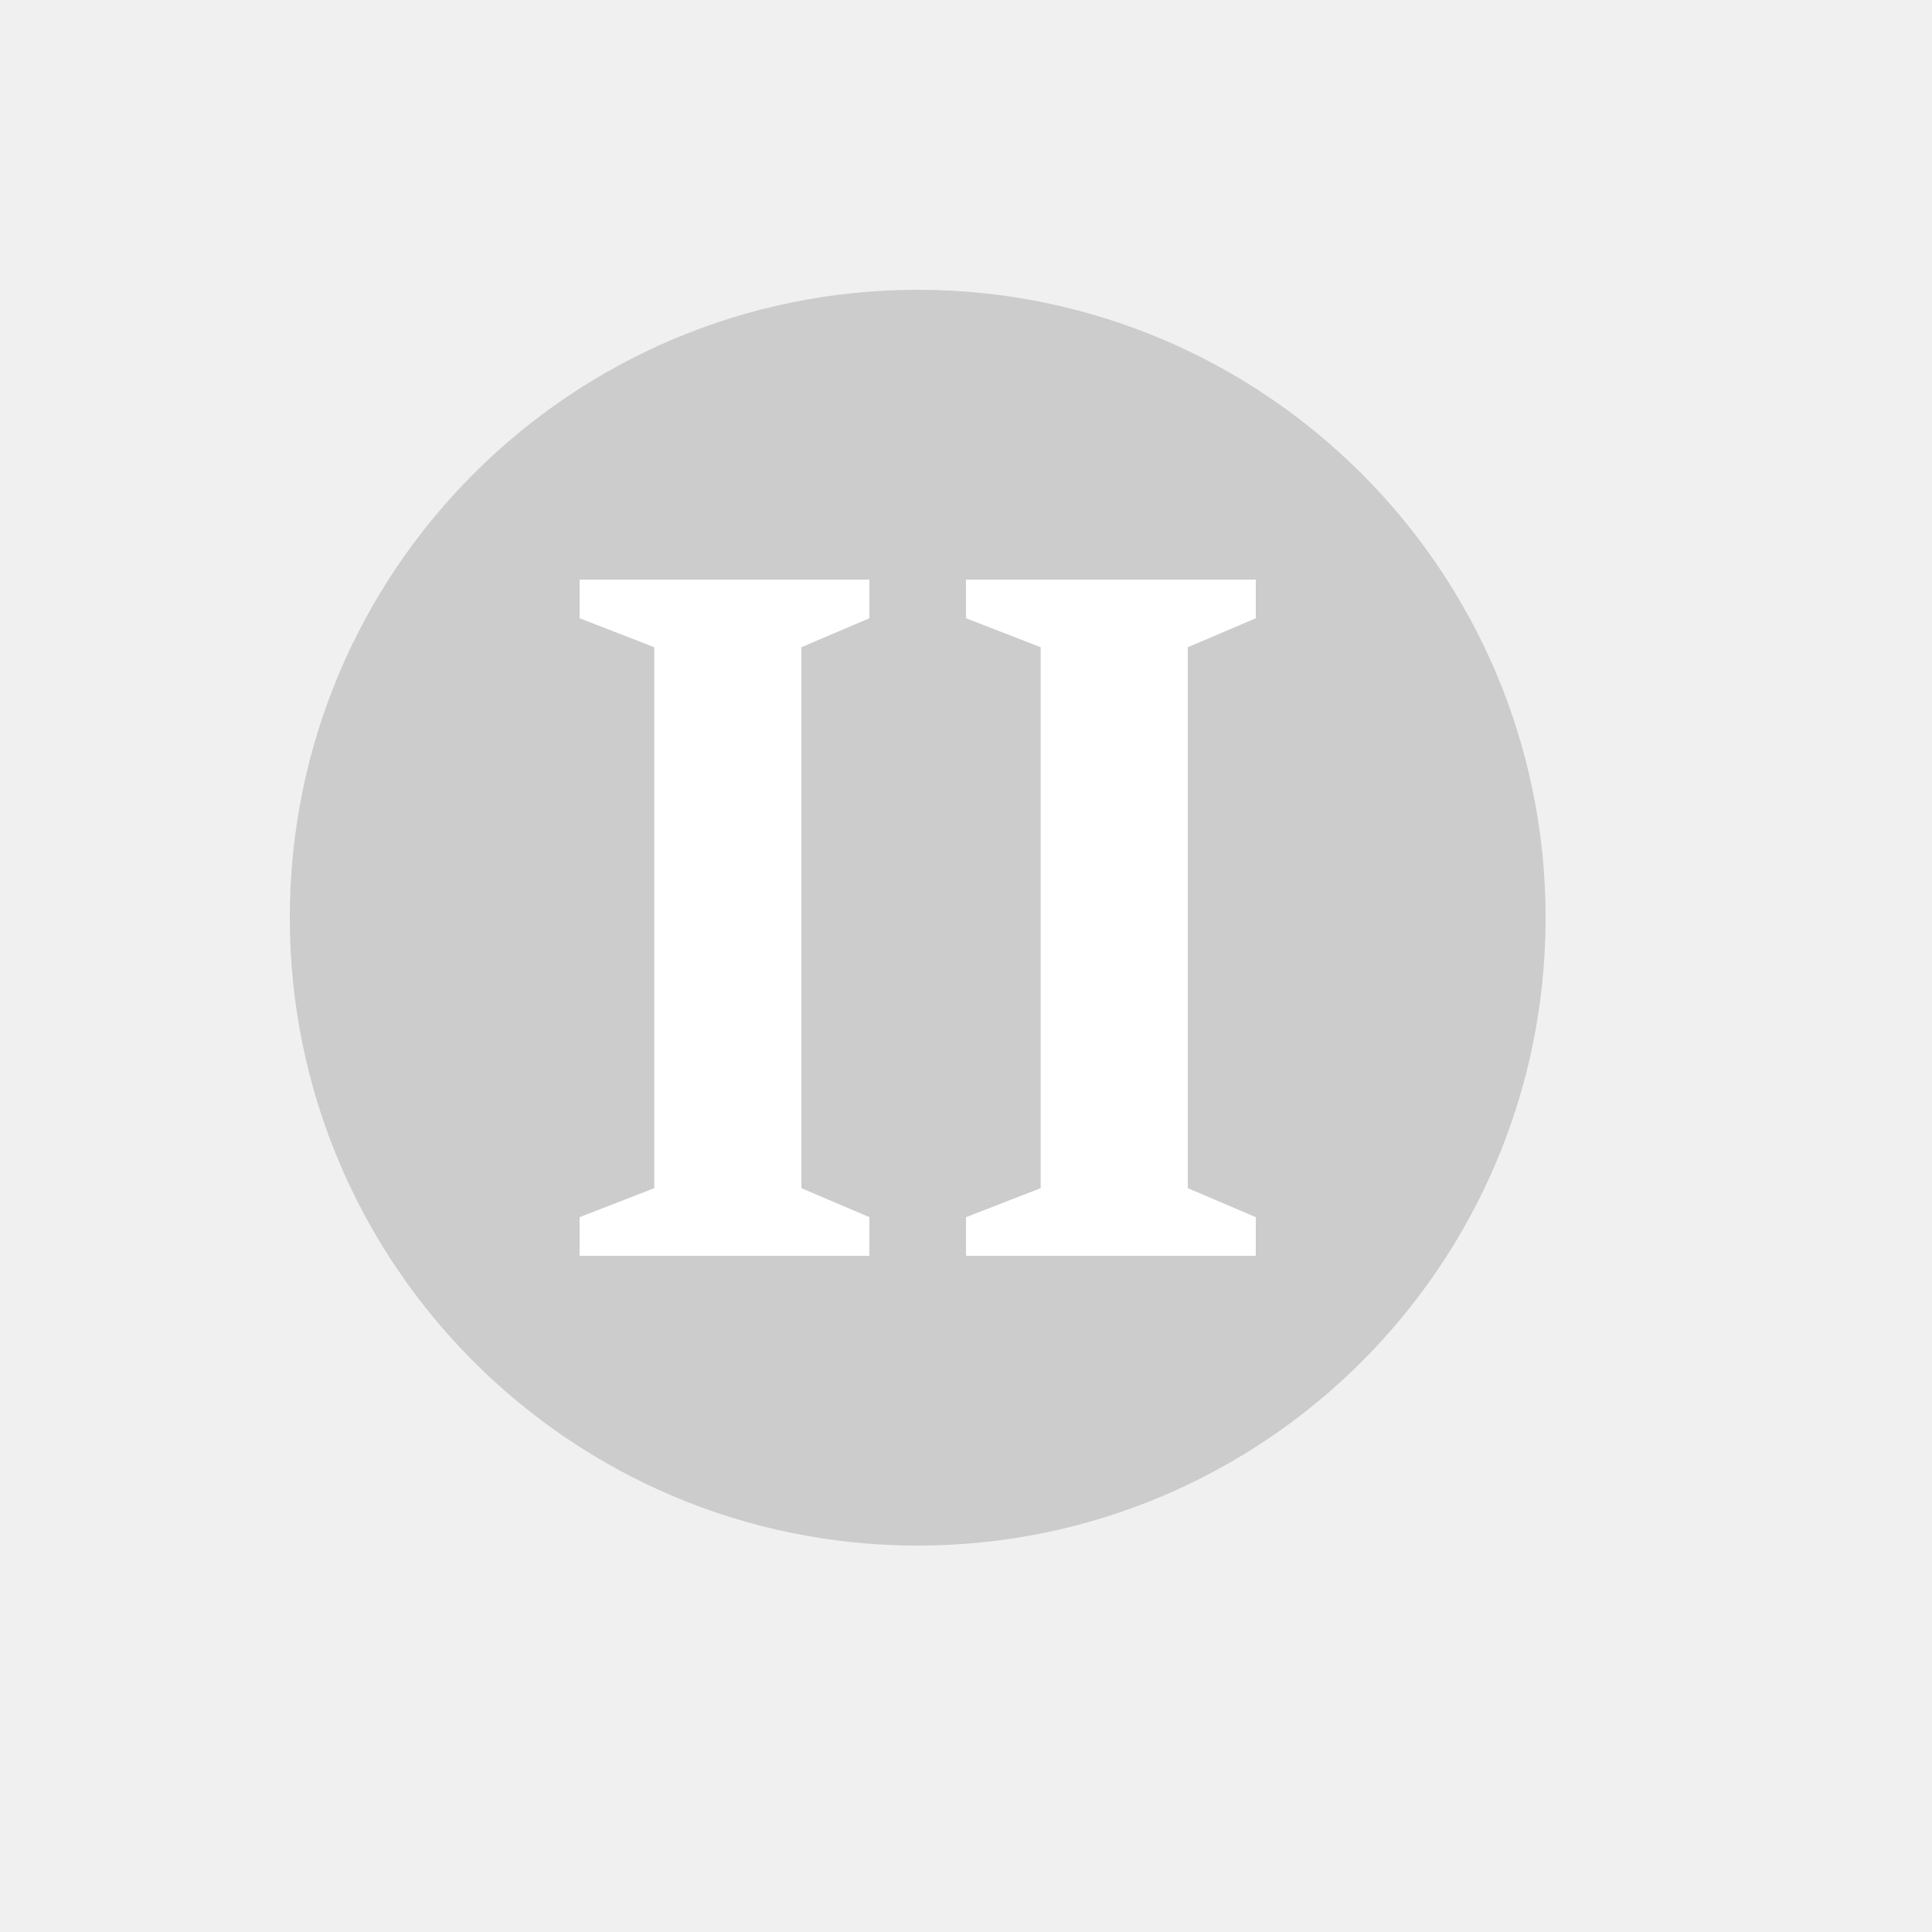
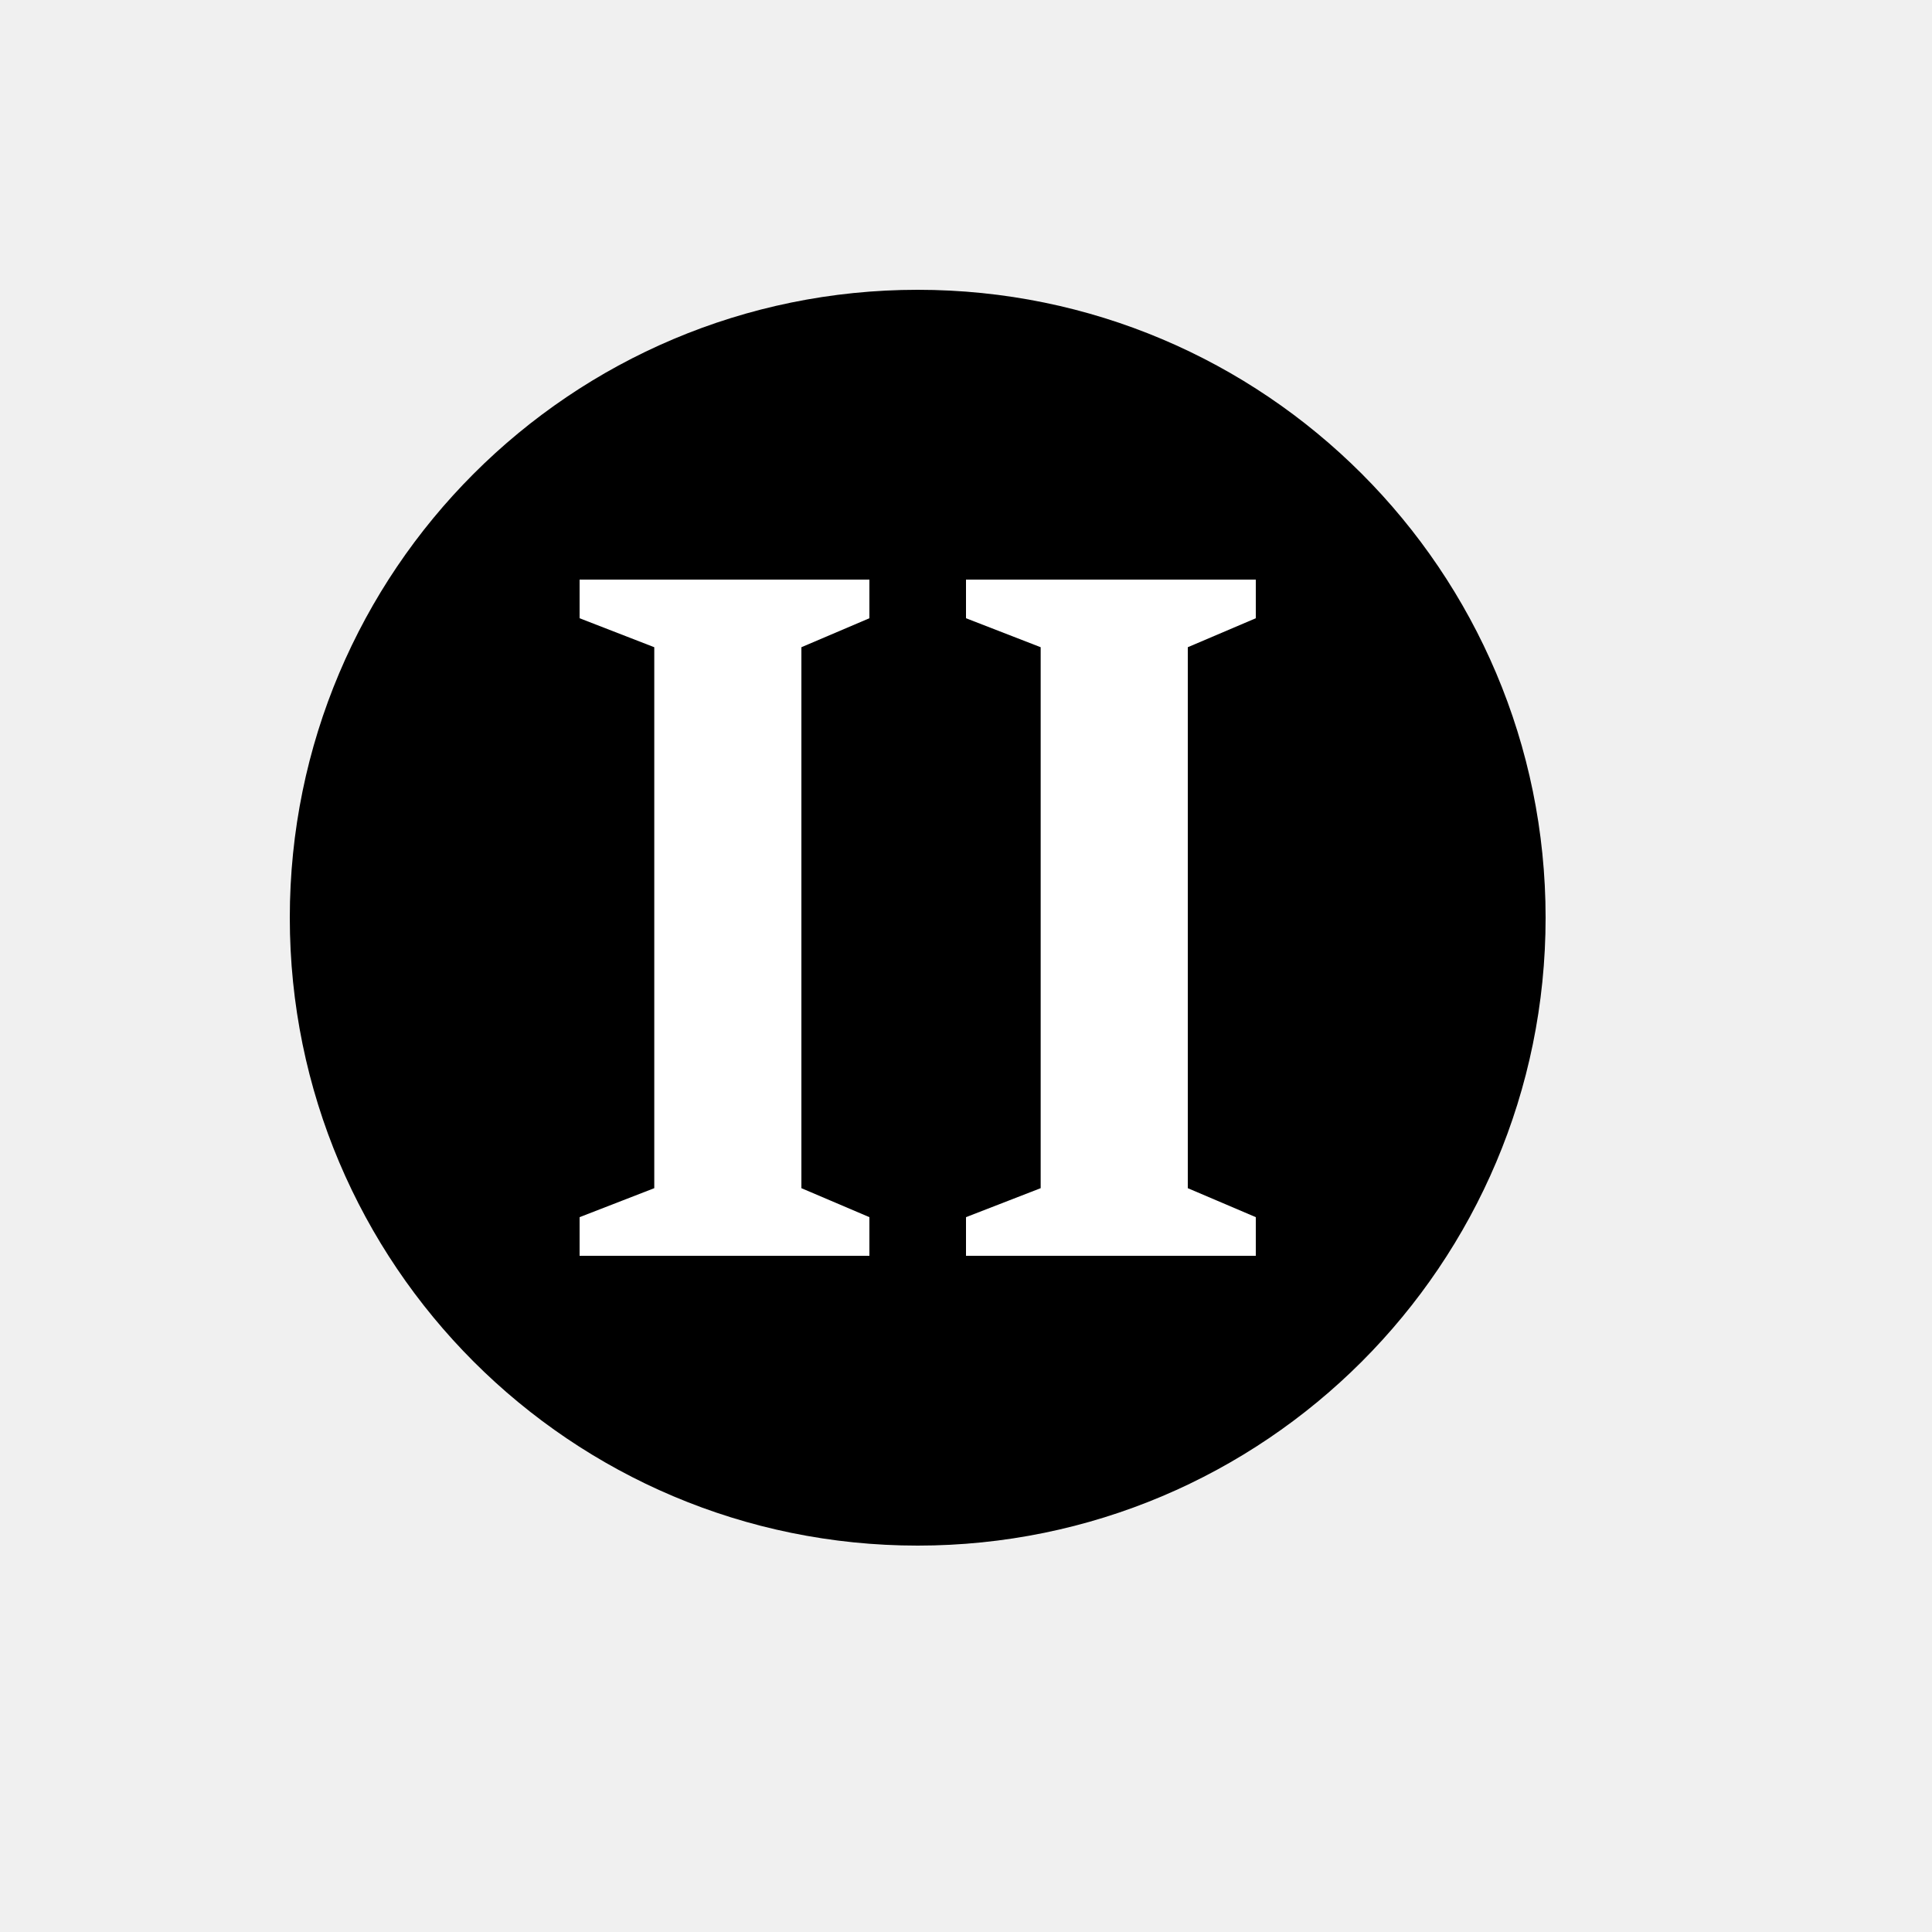
<svg xmlns="http://www.w3.org/2000/svg" width="20px" height="20px" viewBox="0 0 20 20" version="1.1">
  <g id="Website" stroke="none" stroke-width="1" fill="none" fill-rule="evenodd">
-     <circle id="Oval-2" stroke="#CCCCCC" fill="#CCCCCC" cx="9.5" cy="9.5" r="6" />
+     <circle id="Oval-2" stroke="currentColor" fill="currentColor" cx="9.5" cy="9.5" r="6" />
    <polygon id="Path" fill="#FFFFFF" points="13 13 10 13 10 12.6 10.773 12.3 10.773 6.7 10 6.4 10 6 13 6 13 6.4 12.296 6.7 12.296 12.3 13 12.6" />
    <polygon id="Path" fill="#FFFFFF" points="9 13 6 13 6 12.6 6.773 12.3 6.773 6.7 6 6.4 6 6 9 6 9 6.4 8.296 6.7 8.296 12.3 9 12.6" />
  </g>
</svg>
